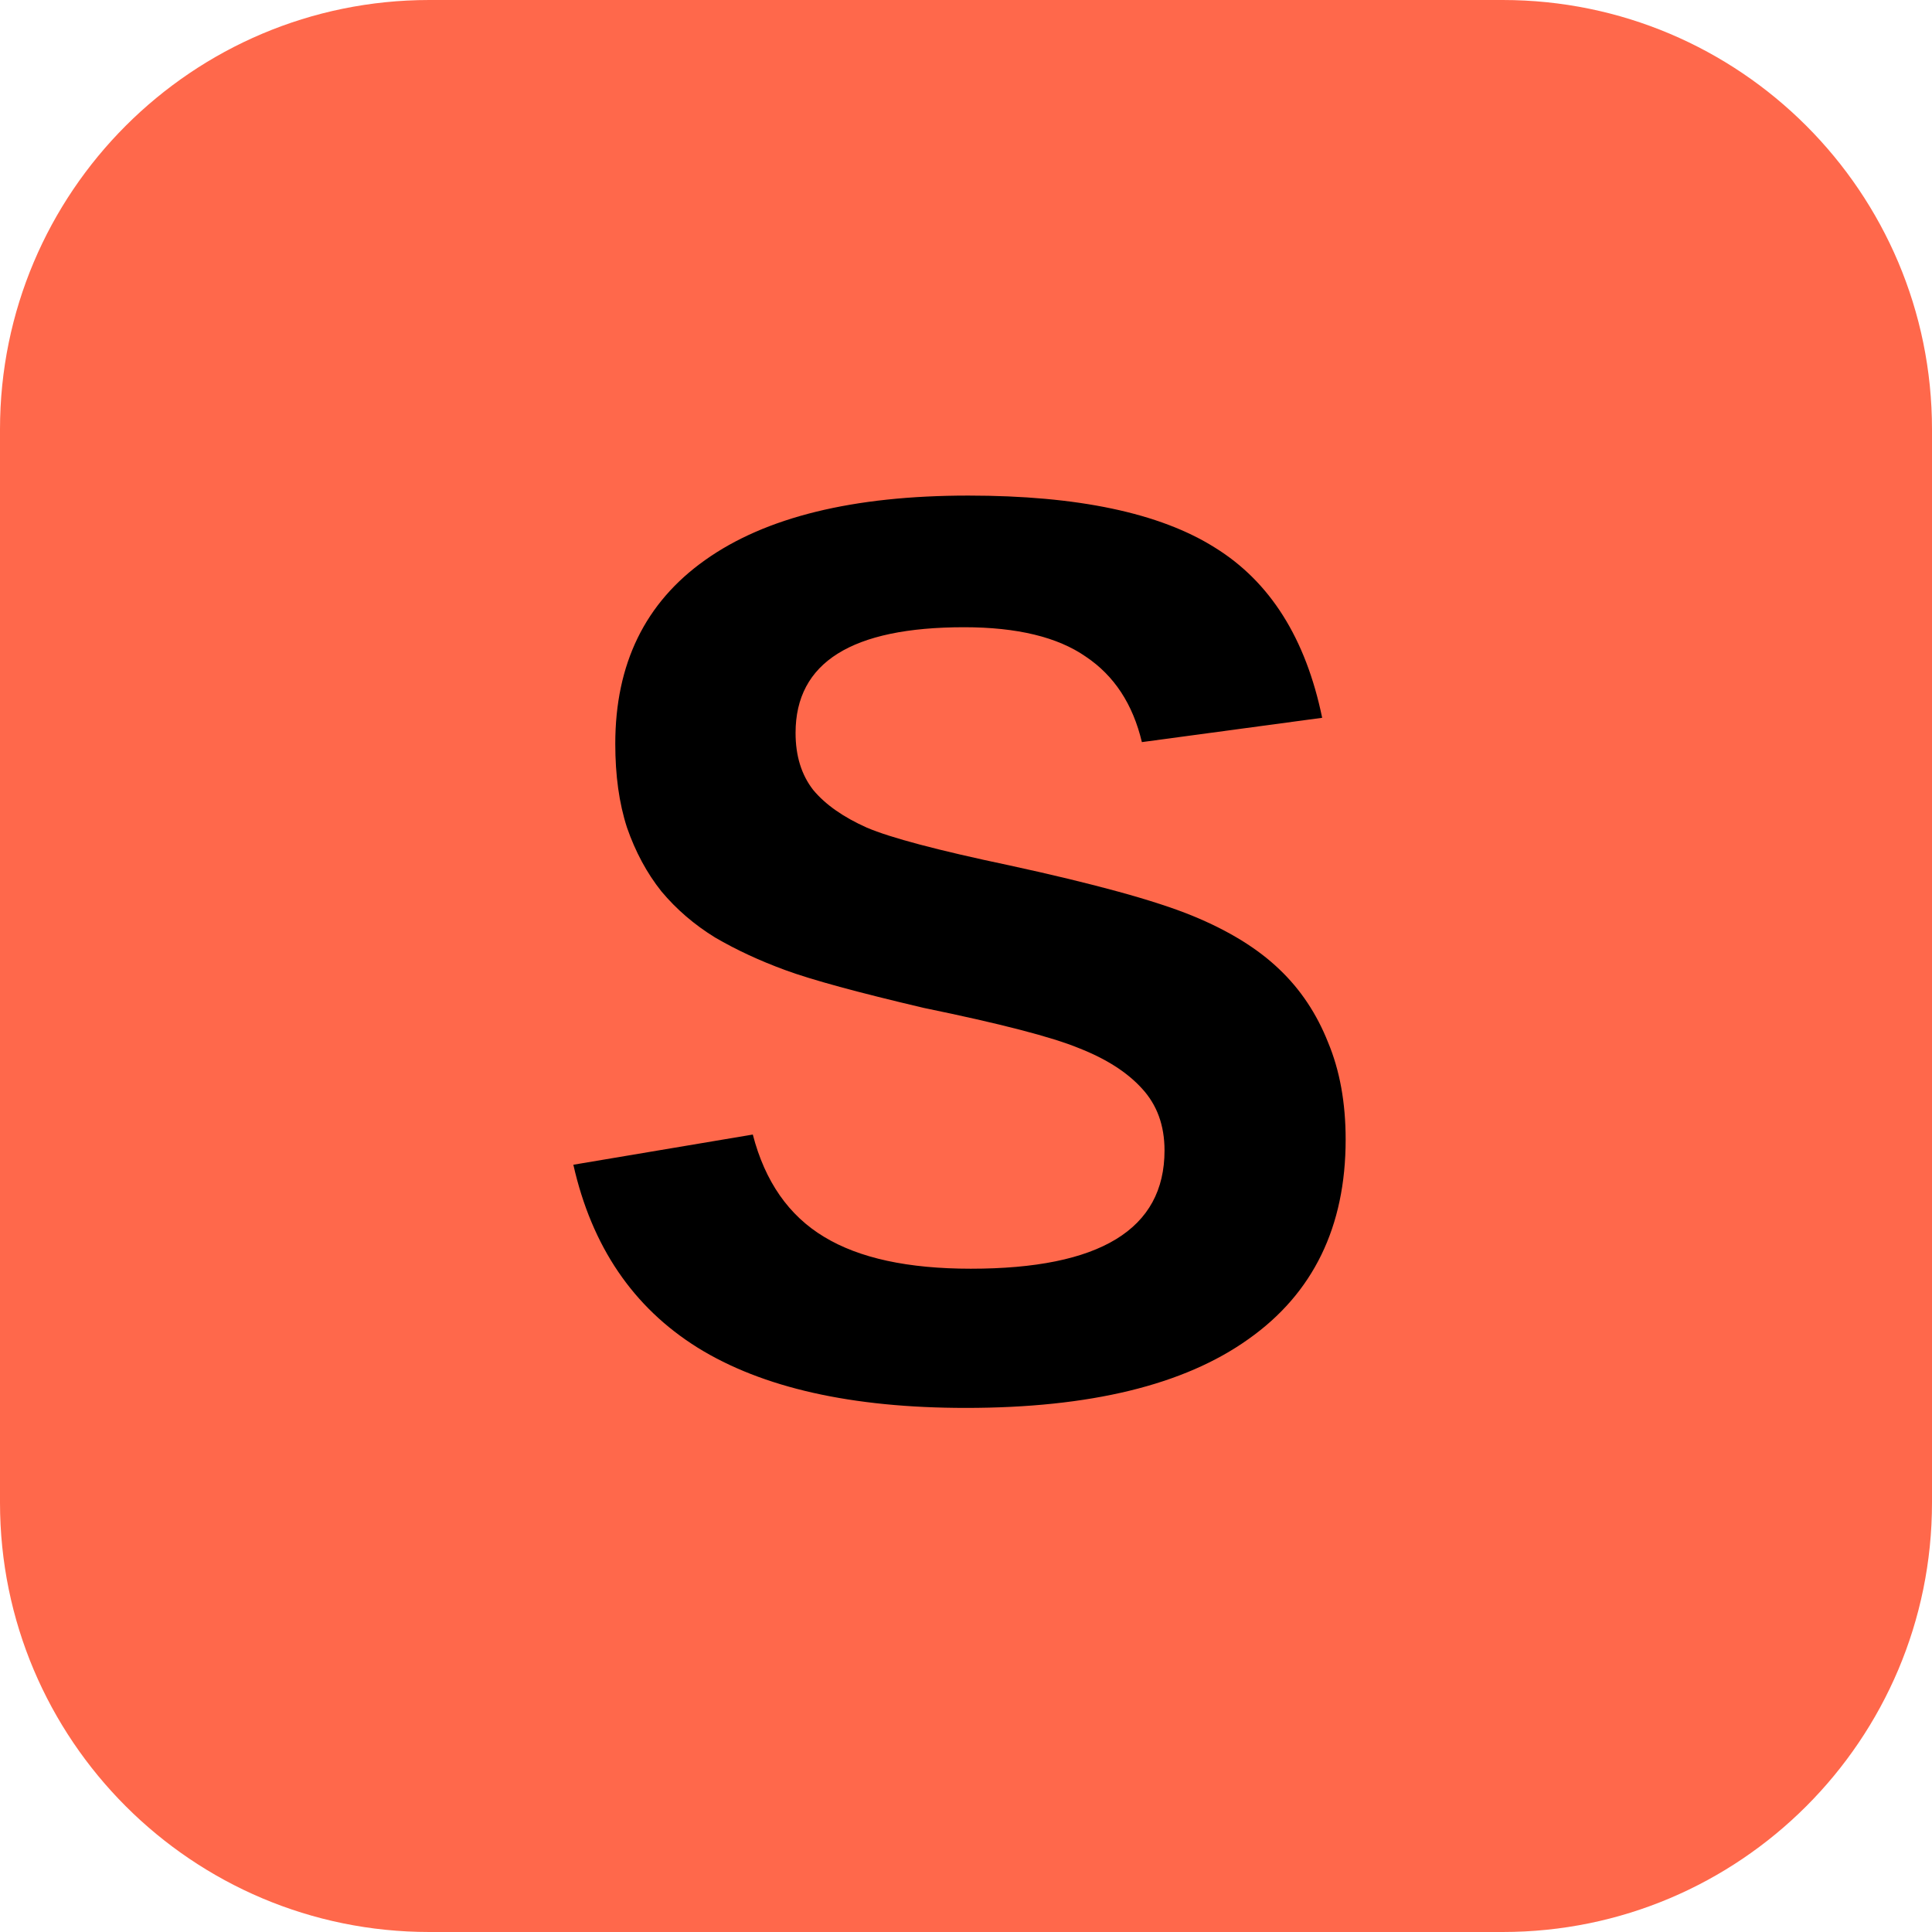
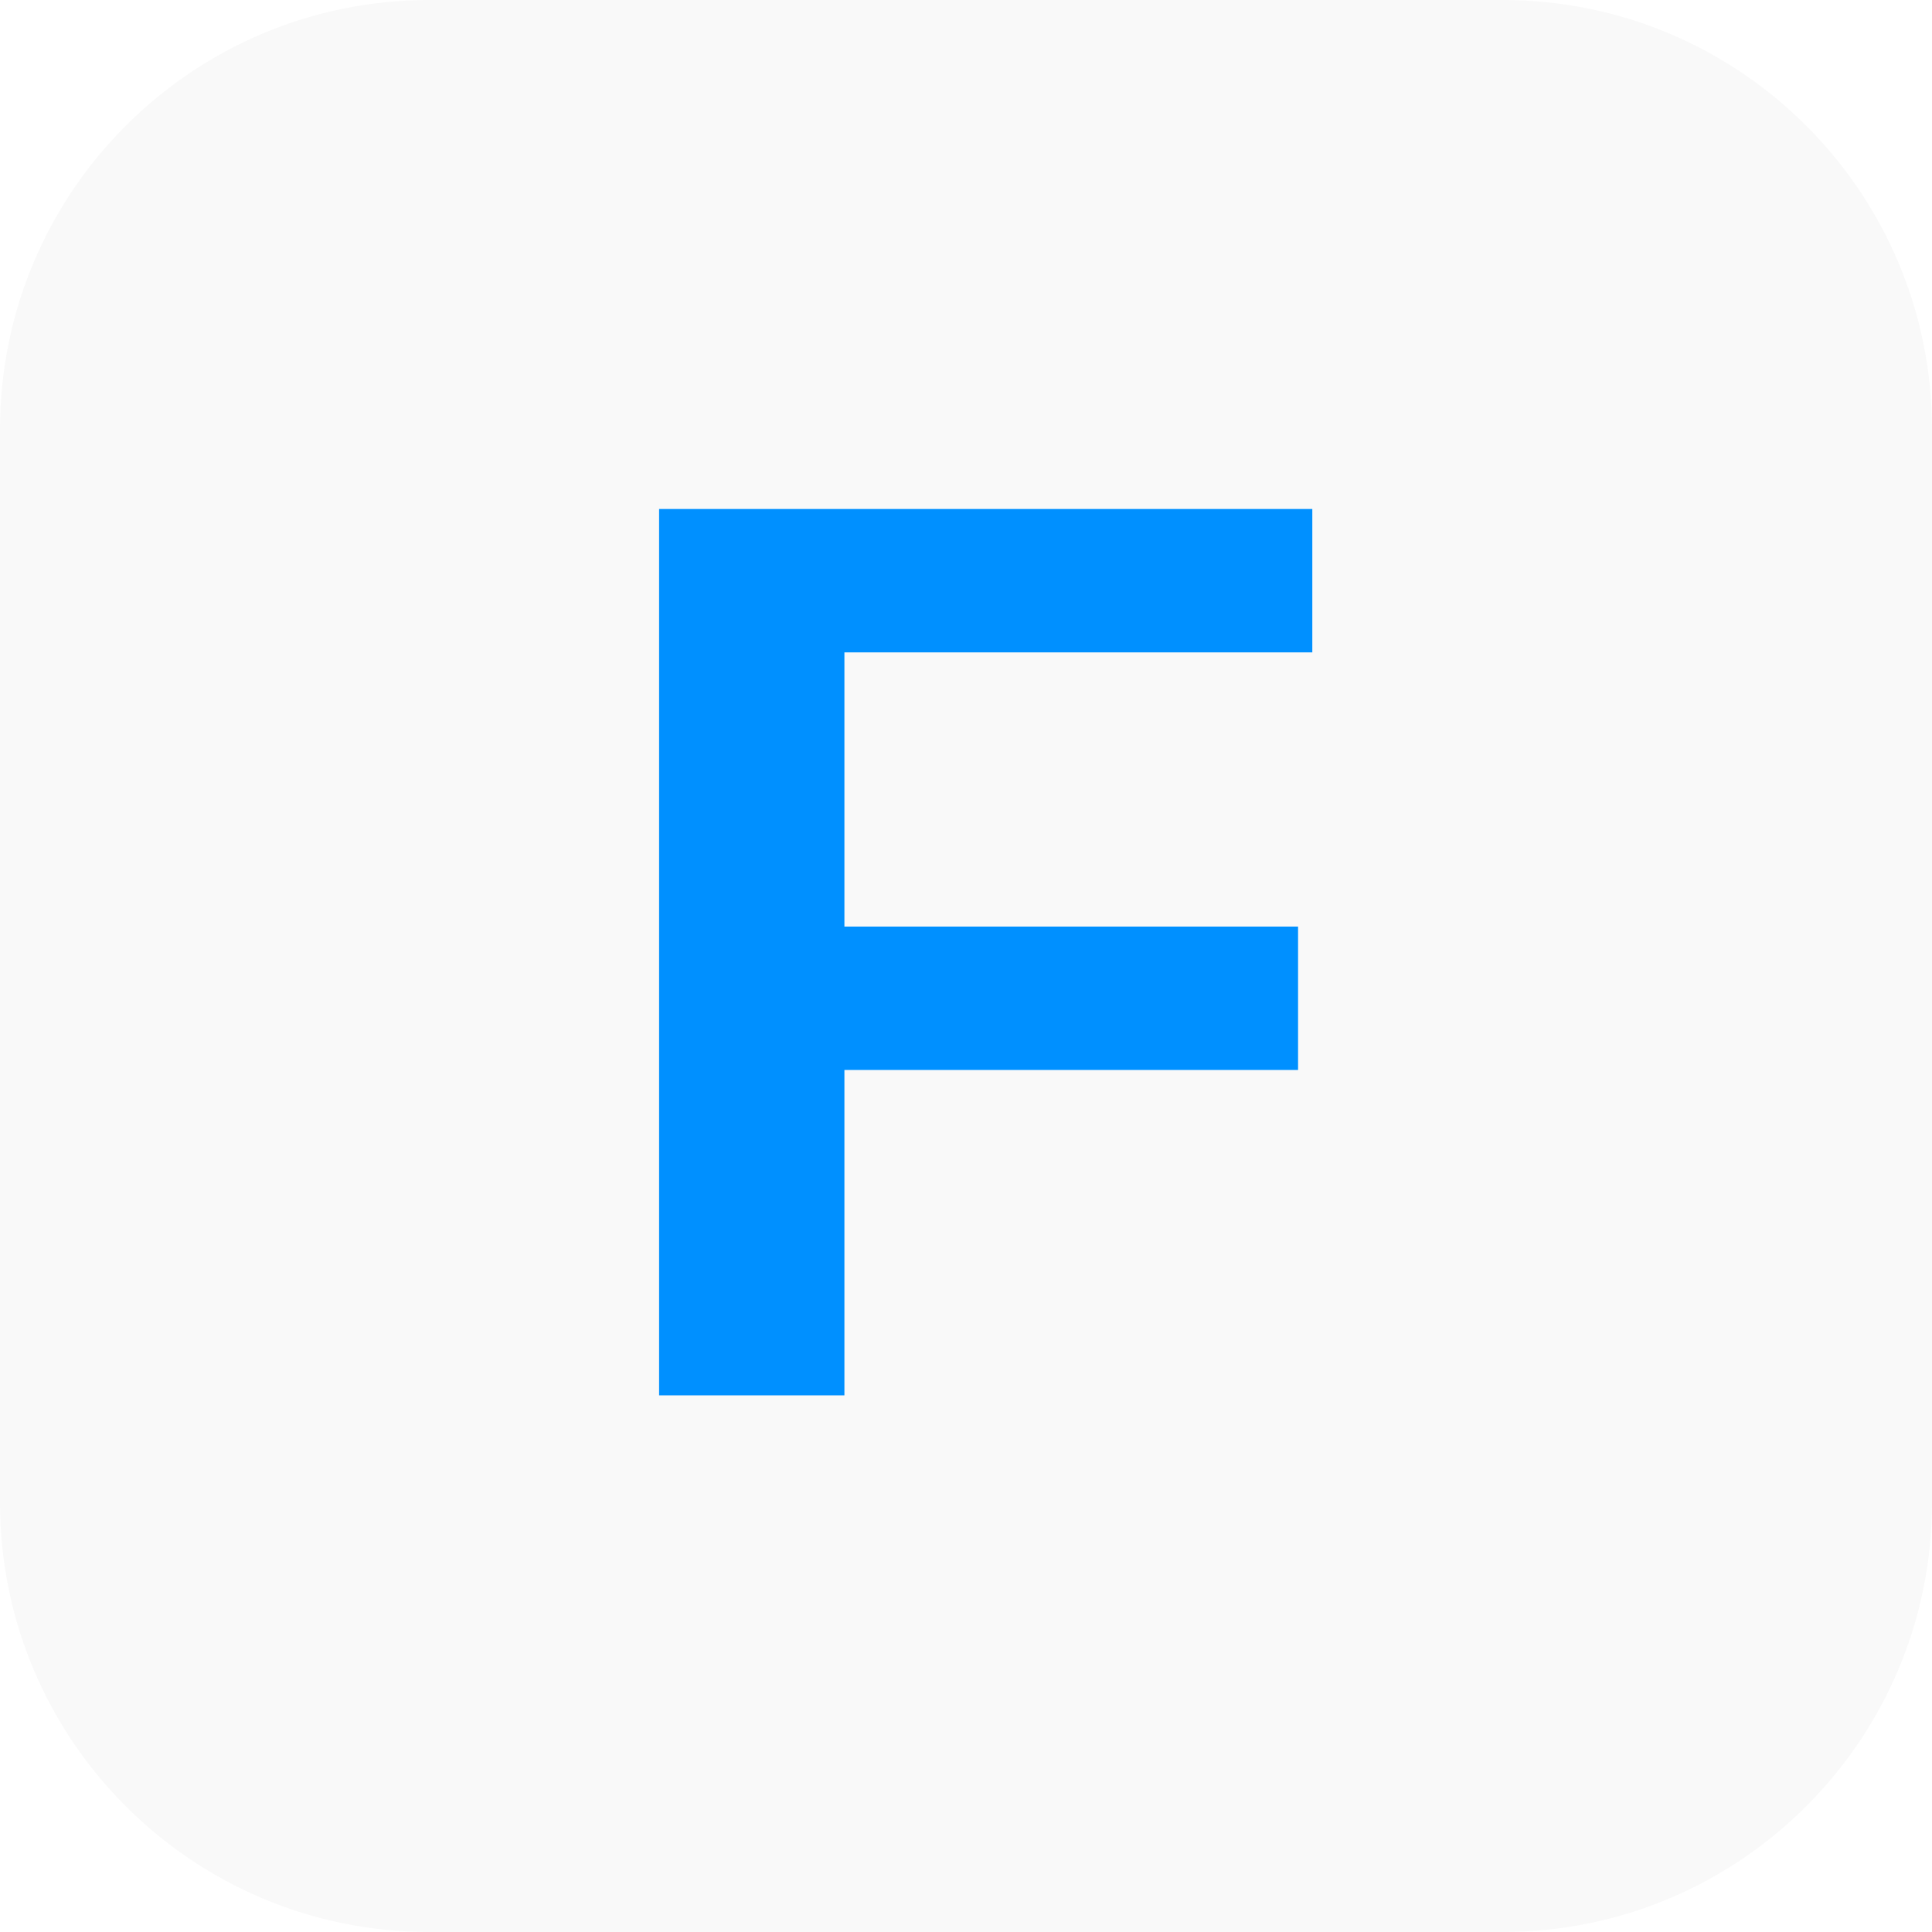
<svg xmlns="http://www.w3.org/2000/svg" viewBox="0 0 36 36">
-   <rect width="36" height="36" rx="8" fill="#FF684B" />
-   <text x="18" y="26" font-family="Arial, sans-serif" font-size="24" font-weight="bold" fill="#000000" text-anchor="middle">S</text>
+   <rect width="36" height="36" rx="8" fill="#f9f9f9" />
+   <text x="18" y="26" font-family="Arial, sans-serif" font-size="24" font-weight="bold" fill="#0090ff" text-anchor="middle">F</text>
</svg>
